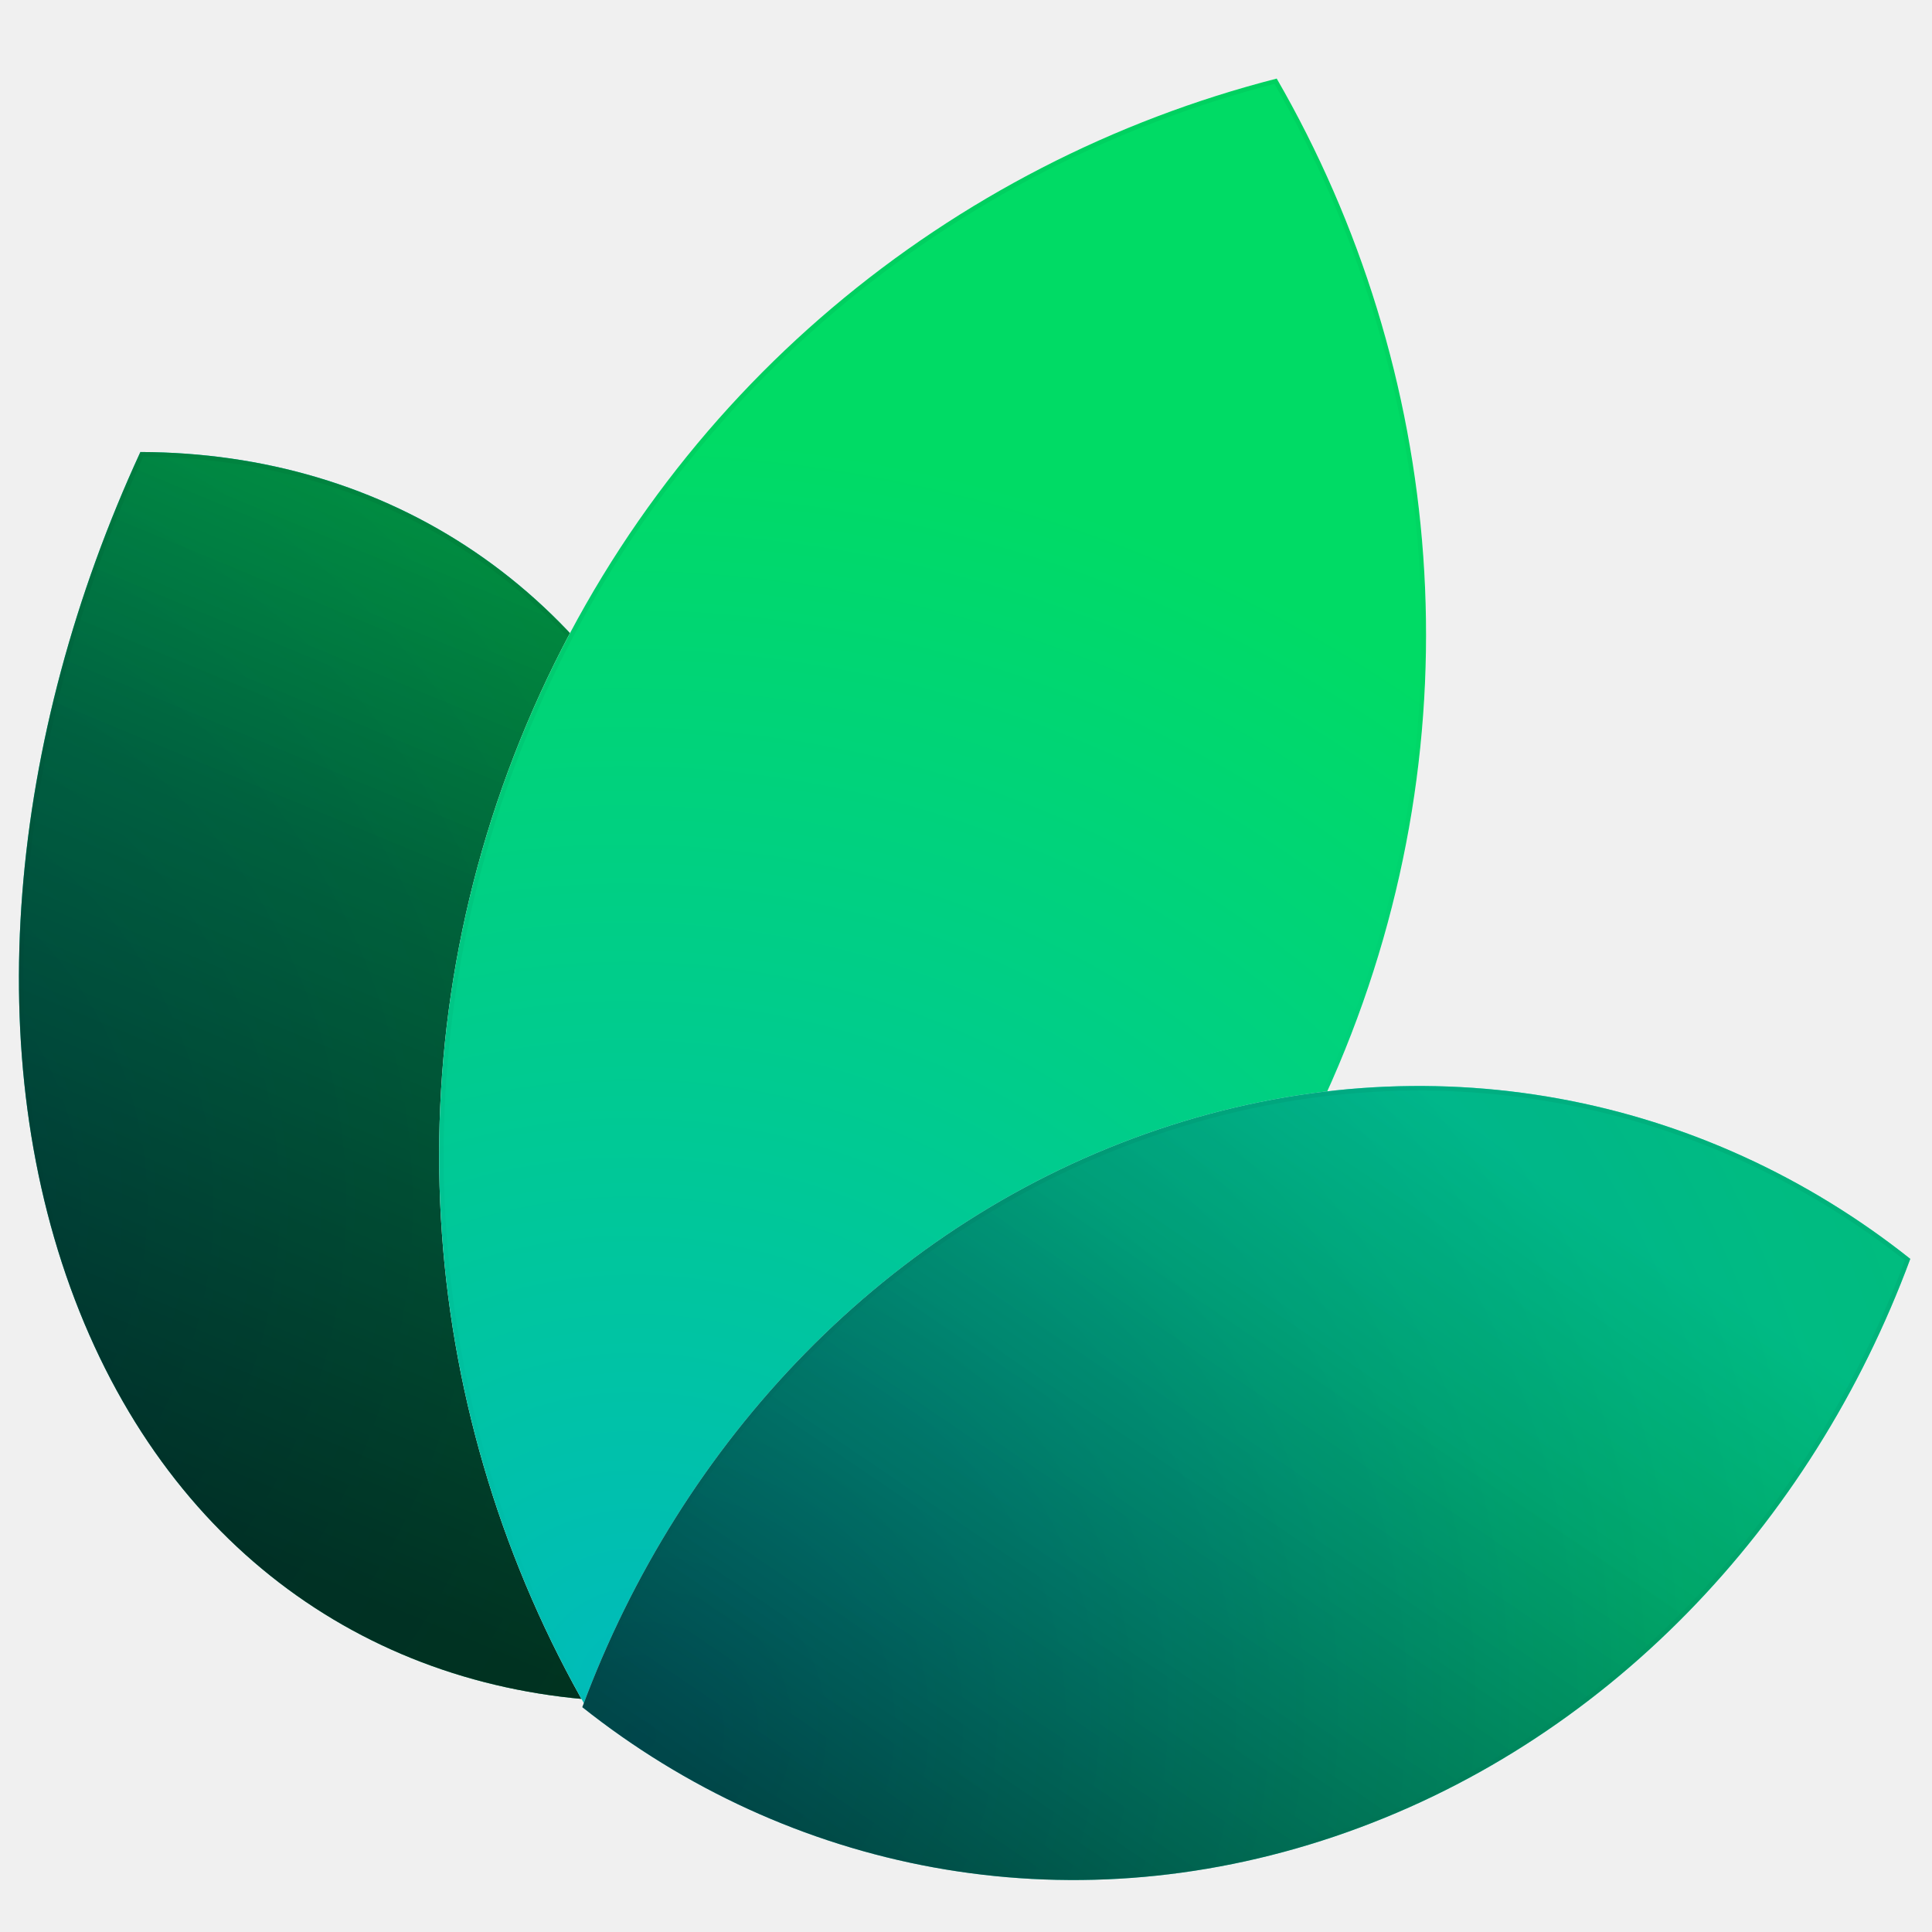
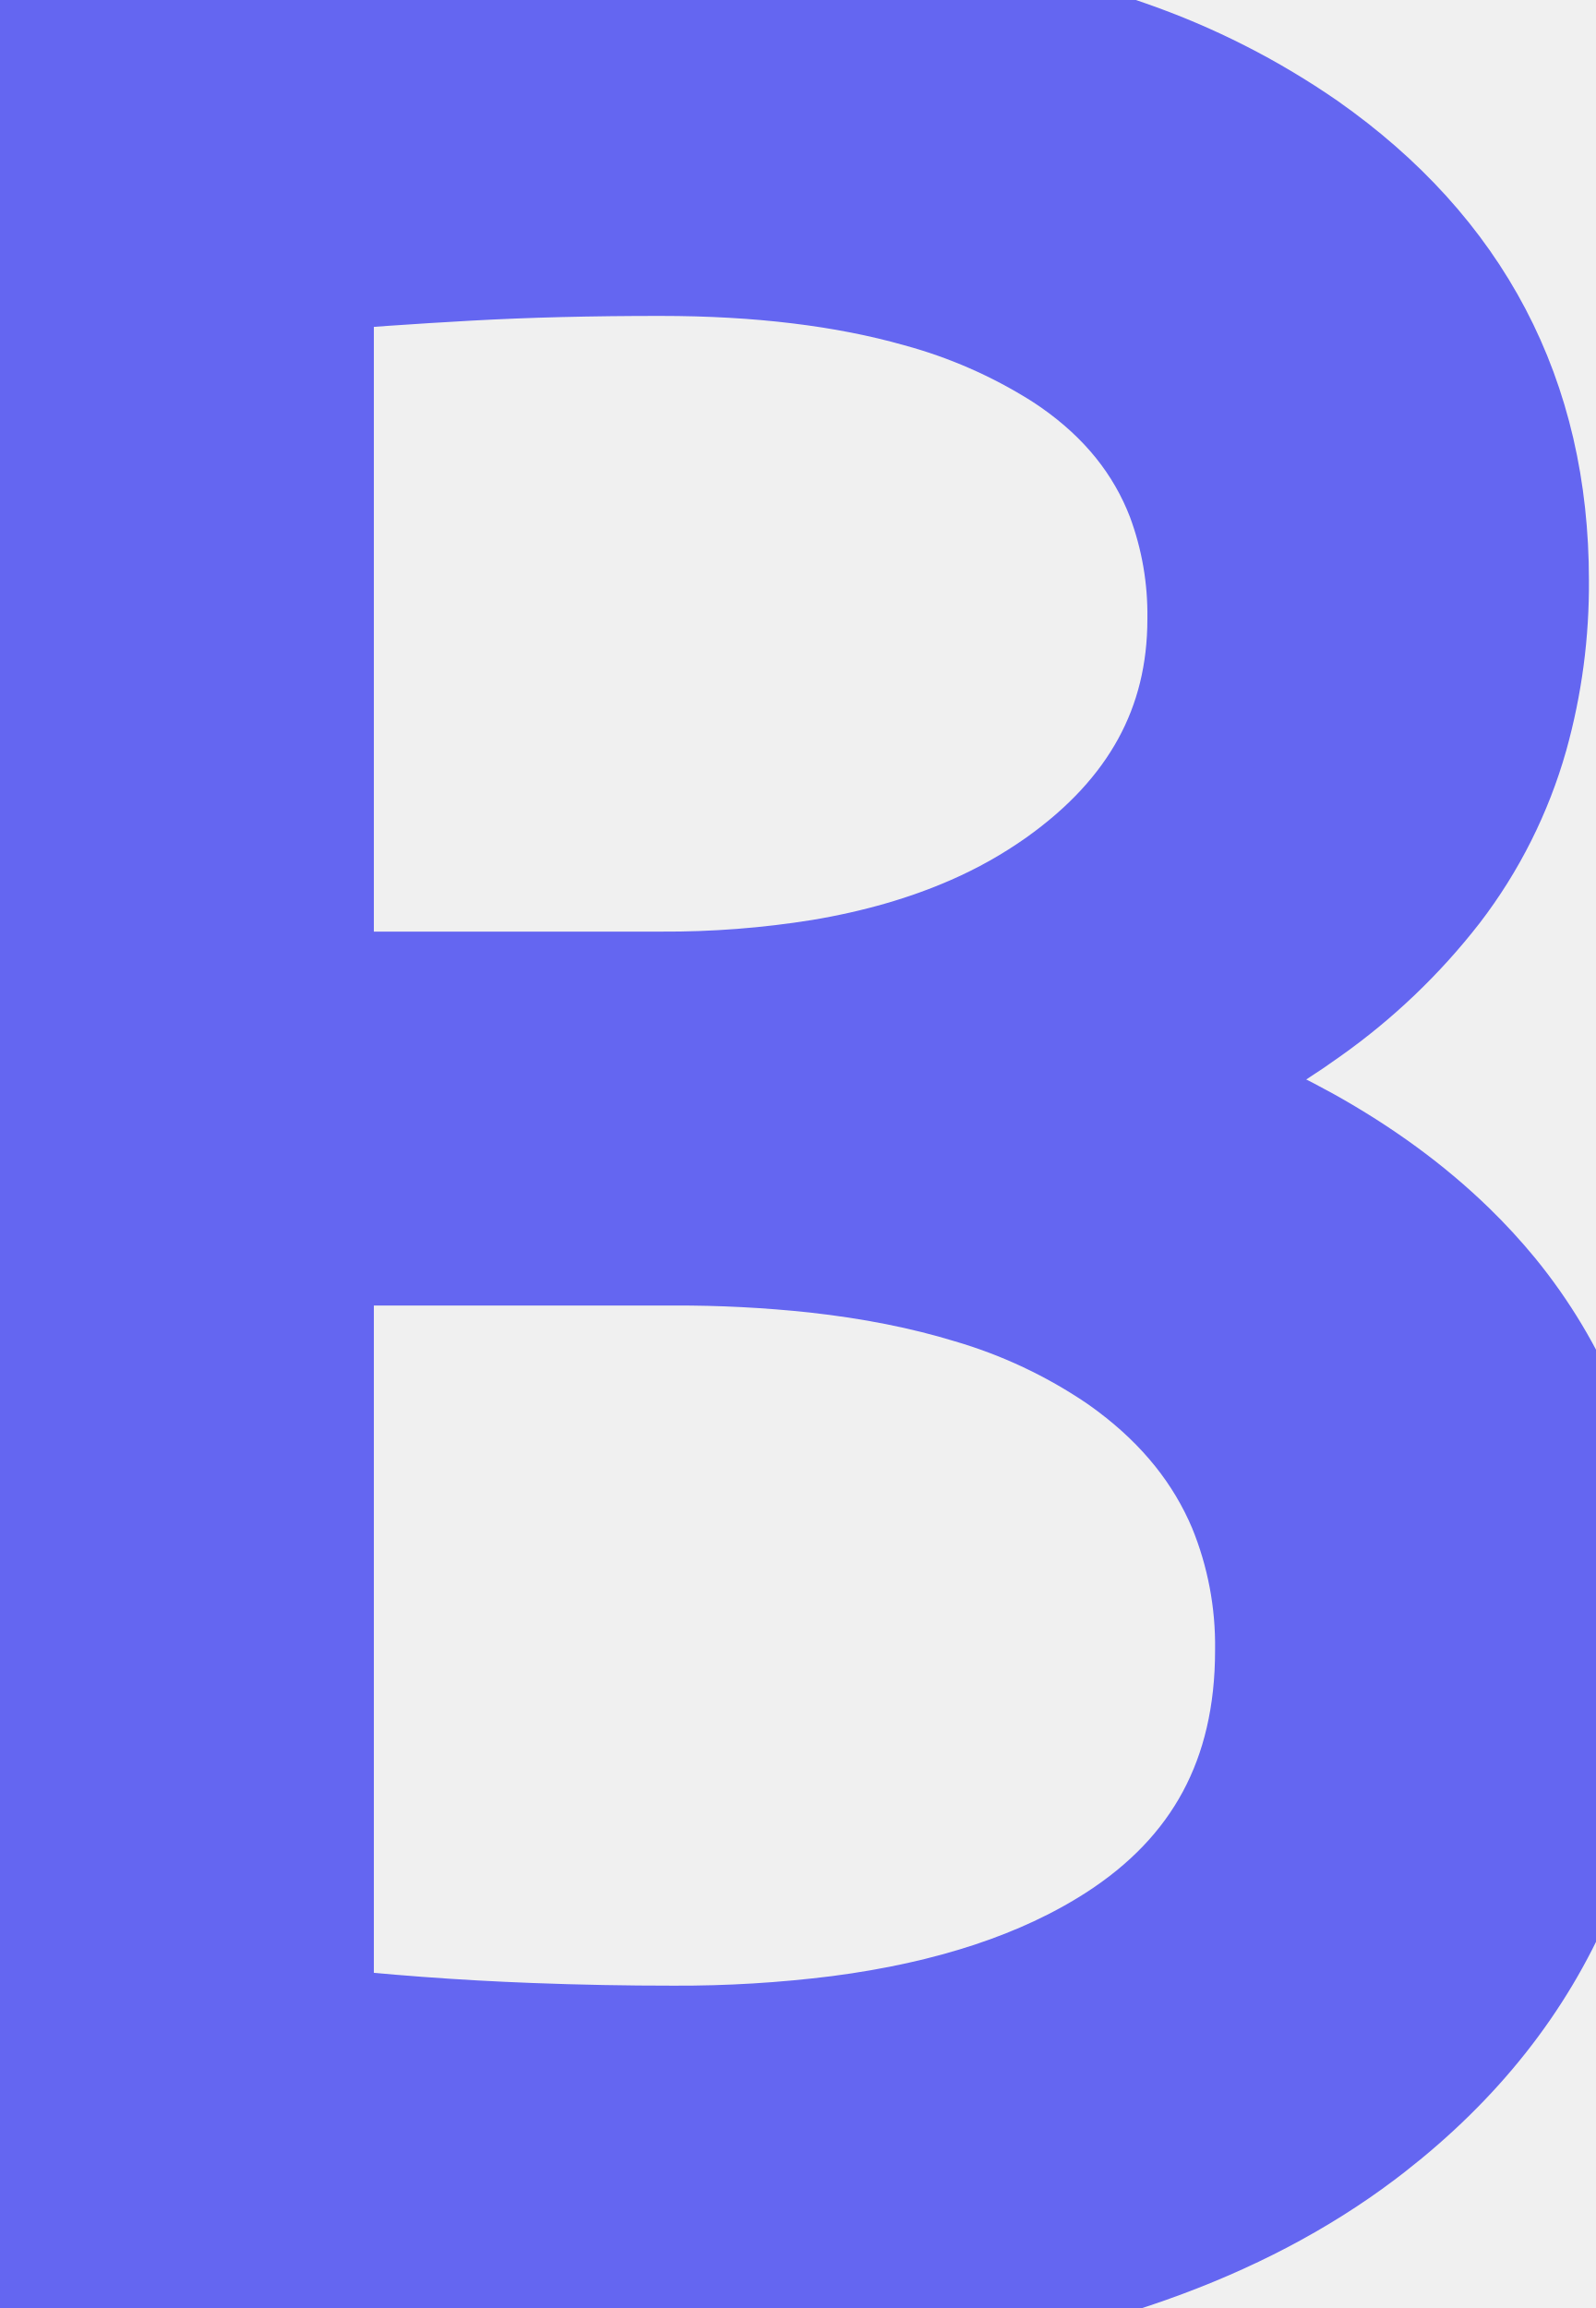
- <svg xmlns="http://www.w3.org/2000/svg" width="24" height="24" viewBox="0 0 24 24" fill="none">
-   <path d="M7.953 21.139C4.896 21.13 2.255 19.458 0.987 16.29C-0.28 13.121 0.109 9.163 1.744 5.615C4.801 5.624 7.442 7.296 8.71 10.465C9.977 13.633 9.588 17.591 7.953 21.139Z" fill="white" />
-   <path d="M7.953 21.139C4.896 21.13 2.255 19.458 0.987 16.29C-0.28 13.121 0.109 9.163 1.744 5.615C4.801 5.624 7.442 7.296 8.71 10.465C9.977 13.633 9.588 17.591 7.953 21.139Z" fill="url(#paint0_radial_101_2703)" />
-   <path d="M7.953 21.139C4.896 21.13 2.255 19.458 0.987 16.29C-0.28 13.121 0.109 9.163 1.744 5.615C4.801 5.624 7.442 7.296 8.71 10.465C9.977 13.633 9.588 17.591 7.953 21.139Z" fill="black" fill-opacity="0.5" style="mix-blend-mode:hard-light" />
-   <path d="M7.953 21.139C4.896 21.13 2.255 19.458 0.987 16.29C-0.28 13.121 0.109 9.163 1.744 5.615C4.801 5.624 7.442 7.296 8.71 10.465C9.977 13.633 9.588 17.591 7.953 21.139Z" fill="url(#paint1_linear_101_2703)" fill-opacity="0.5" style="mix-blend-mode:hard-light" />
-   <path d="M8.684 10.476C9.945 13.63 9.561 17.572 7.935 21.111C4.897 21.096 2.274 19.431 1.013 16.279C-0.248 13.124 0.136 9.182 1.762 5.643C4.8 5.659 7.423 7.324 8.684 10.476Z" stroke="url(#paint2_linear_101_2703)" stroke-opacity="0.05" stroke-width="0.056" />
-   <path d="M7.31 21.257C11.354 20.221 14.884 17.375 16.628 13.236C18.373 9.097 17.945 4.587 15.86 0.976C11.816 2.012 8.287 4.858 6.542 8.998C4.797 13.137 5.225 17.646 7.31 21.257Z" fill="white" />
-   <path d="M7.31 21.257C11.354 20.221 14.884 17.375 16.628 13.236C18.373 9.097 17.945 4.587 15.86 0.976C11.816 2.012 8.287 4.858 6.542 8.998C4.797 13.137 5.225 17.646 7.31 21.257Z" fill="url(#paint3_radial_101_2703)" />
-   <path d="M16.603 13.225C14.864 17.349 11.351 20.187 7.324 21.225C5.253 17.624 4.829 13.132 6.568 9.009C8.306 4.885 11.819 2.047 15.846 1.009C17.918 4.61 18.341 9.101 16.603 13.225Z" stroke="url(#paint4_linear_101_2703)" stroke-opacity="0.05" stroke-width="0.056" />
-   <path d="M7.234 21.207C9.789 23.237 13.21 23.951 16.577 22.814C19.944 21.677 22.506 18.945 23.73 15.638C21.175 13.608 17.754 12.894 14.387 14.031C11.02 15.168 8.458 17.901 7.234 21.207Z" fill="white" />
-   <path d="M7.234 21.207C9.789 23.237 13.21 23.951 16.577 22.814C19.944 21.677 22.506 18.945 23.73 15.638C21.175 13.608 17.754 12.894 14.387 14.031C11.02 15.168 8.458 17.901 7.234 21.207Z" fill="url(#paint5_radial_101_2703)" />
-   <path d="M7.234 21.207C9.789 23.237 13.21 23.951 16.577 22.814C19.944 21.677 22.506 18.945 23.73 15.638C21.175 13.608 17.754 12.894 14.387 14.031C11.02 15.168 8.458 17.901 7.234 21.207Z" fill="black" fill-opacity="0.2" style="mix-blend-mode:hard-light" />
-   <path d="M7.234 21.207C9.789 23.237 13.21 23.951 16.577 22.814C19.944 21.677 22.506 18.945 23.73 15.638C21.175 13.608 17.754 12.894 14.387 14.031C11.02 15.168 8.458 17.901 7.234 21.207Z" fill="url(#paint6_linear_101_2703)" fill-opacity="0.5" style="mix-blend-mode:hard-light" />
-   <path d="M16.568 22.787C13.218 23.918 9.814 23.212 7.267 21.198C8.492 17.907 11.044 15.189 14.396 14.058C17.747 12.927 21.15 13.633 23.697 15.648C22.472 18.938 19.92 21.656 16.568 22.787Z" stroke="url(#paint7_linear_101_2703)" stroke-opacity="0.05" stroke-width="0.056" />
-   <defs>
-     <radialGradient id="paint0_radial_101_2703" cx="0" cy="0" r="1" gradientUnits="userSpaceOnUse" gradientTransform="translate(-3.00503 15.023) rotate(-10.029) scale(17.9572 17.784)">
-       <stop stop-color="#00B0BB" />
-       <stop offset="1" stop-color="#00DB65" />
-     </radialGradient>
-     <linearGradient id="paint1_linear_101_2703" x1="7.39" y1="4.813" x2="1.63" y2="18.689" gradientUnits="userSpaceOnUse">
-       <stop stop-color="#18E299" />
-       <stop offset="1" />
-     </linearGradient>
-     <linearGradient id="paint2_linear_101_2703" x1="7.948" y1="8.016" x2="1.761" y2="18.746" gradientUnits="userSpaceOnUse">
-       <stop />
-       <stop offset="1" stop-opacity="0" />
-     </linearGradient>
-     <radialGradient id="paint3_radial_101_2703" cx="0" cy="0" r="1" gradientUnits="userSpaceOnUse" gradientTransform="translate(8.11404 20.8822) rotate(-75.7542) scale(21.6246 23.7772)">
-       <stop stop-color="#00BBBB" />
-       <stop offset="0.713" stop-color="#00DB65" />
-     </radialGradient>
-     <linearGradient id="paint4_linear_101_2703" x1="7.602" y1="5.871" x2="15.556" y2="16.372" gradientUnits="userSpaceOnUse">
-       <stop />
-       <stop offset="1" stop-opacity="0" />
-     </linearGradient>
-     <radialGradient id="paint5_radial_101_2703" cx="0" cy="0" r="1" gradientUnits="userSpaceOnUse" gradientTransform="translate(7.84537 21.5181) rotate(-20.3525) scale(18.5603 17.32)">
-       <stop stop-color="#00B0BB" />
-       <stop offset="1" stop-color="#00DB65" />
-     </radialGradient>
-     <linearGradient id="paint6_linear_101_2703" x1="16.808" y1="13.007" x2="10.041" y2="22.994" gradientUnits="userSpaceOnUse">
-       <stop stop-color="#00B1BC" />
-       <stop offset="1" />
-     </linearGradient>
-     <linearGradient id="paint7_linear_101_2703" x1="16.808" y1="13.007" x2="14.169" y2="23.841" gradientUnits="userSpaceOnUse">
-       <stop />
-       <stop offset="1" stop-opacity="0" />
-     </linearGradient>
-   </defs>
+ <svg xmlns="http://www.w3.org/2000/svg" width="44.552" height="64.441" viewBox="0 0 44.552 64.441">
+   <g id="svgGroup" stroke-linecap="round" fill-rule="evenodd" font-size="9pt" stroke="#6466f1" stroke-width="1mm" fill="#6466f1" style="stroke:#6466f1;stroke-width:1mm;fill:#6466f1">
+     <path d="M 0 63.541 L 0 0.901 Q 3.113 0.545 7.719 0.277 A 244.991 244.991 0 0 1 7.83 0.271 A 151.575 151.575 0 0 1 12.183 0.086 Q 15.148 0.001 18.54 0.001 Q 26.1 0.001 31.373 1.88 A 20.343 20.343 0 0 1 36.27 4.366 Q 42.48 8.731 42.48 16.201 A 15.347 15.347 0 0 1 41.916 20.448 A 12.418 12.418 0 0 1 39.825 24.616 A 16.458 16.458 0 0 1 36.331 27.954 Q 34.722 29.111 32.712 30.063 A 28.498 28.498 0 0 1 32.13 30.331 A 27.195 27.195 0 0 1 36.302 32.185 Q 38.6 33.463 40.272 35.091 A 15.183 15.183 0 0 1 41.4 36.316 A 13.728 13.728 0 0 1 44.43 43.608 A 18.102 18.102 0 0 1 44.55 45.721 A 17.397 17.397 0 0 1 43.211 52.648 Q 41.603 56.398 38.061 59.156 A 20.681 20.681 0 0 1 37.8 59.356 Q 32.78 63.137 24.376 64.106 A 54.175 54.175 0 0 1 18.18 64.441 A 199.652 199.652 0 0 1 10.908 64.313 A 168.809 168.809 0 0 1 7.785 64.171 Q 2.88 63.901 0 63.541 Z M 18.81 34.561 L 8.55 34.561 L 8.55 56.791 A 84.764 84.764 0 0 0 14.794 57.255 A 103.645 103.645 0 0 0 18.81 57.331 A 36.206 36.206 0 0 0 23.473 57.049 Q 28.226 56.431 31.32 54.451 Q 35.82 51.571 35.82 46.081 A 10.555 10.555 0 0 0 35.035 41.941 Q 34.044 39.589 31.799 37.902 A 12.624 12.624 0 0 0 31.41 37.621 A 15.03 15.03 0 0 0 27.203 35.639 Q 25.217 35.033 22.81 34.767 A 36.559 36.559 0 0 0 18.81 34.561 Z M 8.55 7.381 L 8.55 27.901 L 18.45 27.901 A 27.594 27.594 0 0 0 22.981 27.552 Q 25.364 27.154 27.302 26.305 A 13.735 13.735 0 0 0 29.745 24.931 Q 33.93 21.961 33.93 17.281 A 9.718 9.718 0 0 0 33.323 13.771 Q 32.414 11.403 30.142 9.82 A 11.081 11.081 0 0 0 29.79 9.586 A 14.978 14.978 0 0 0 25.752 7.818 Q 22.612 6.931 18.45 6.931 A 113.622 113.622 0 0 0 15.615 6.964 A 84.324 84.324 0 0 0 13.05 7.066 Q 10.62 7.201 8.55 7.381 Z" vector-effect="non-scaling-stroke" />
+   </g>
</svg>
